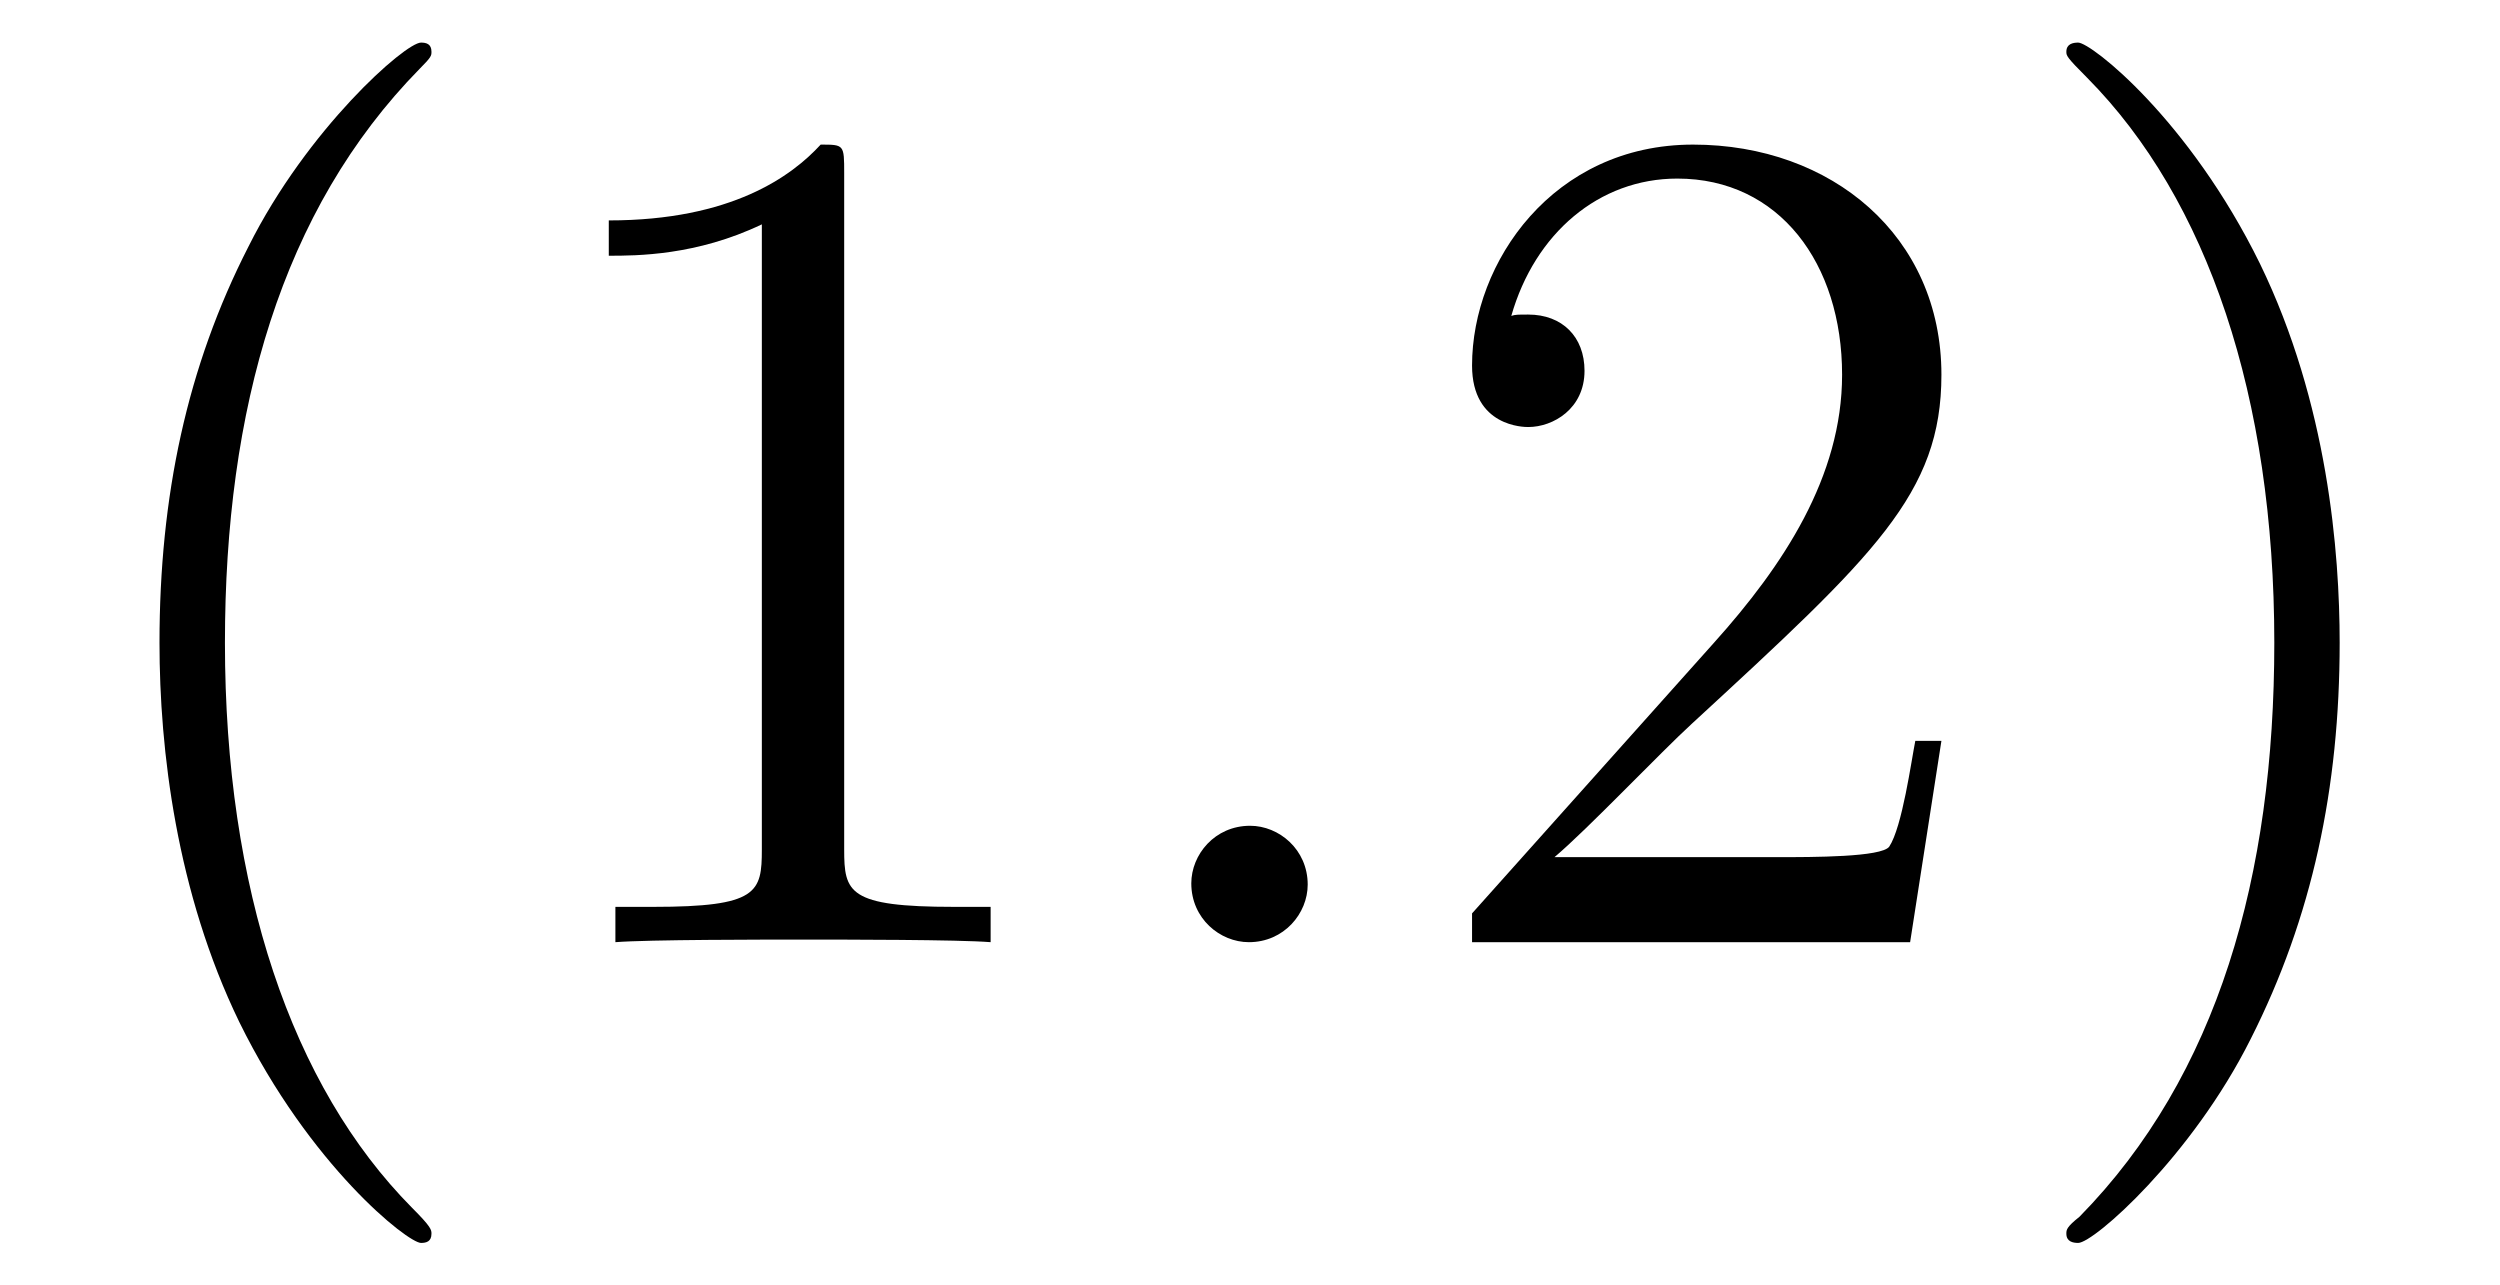
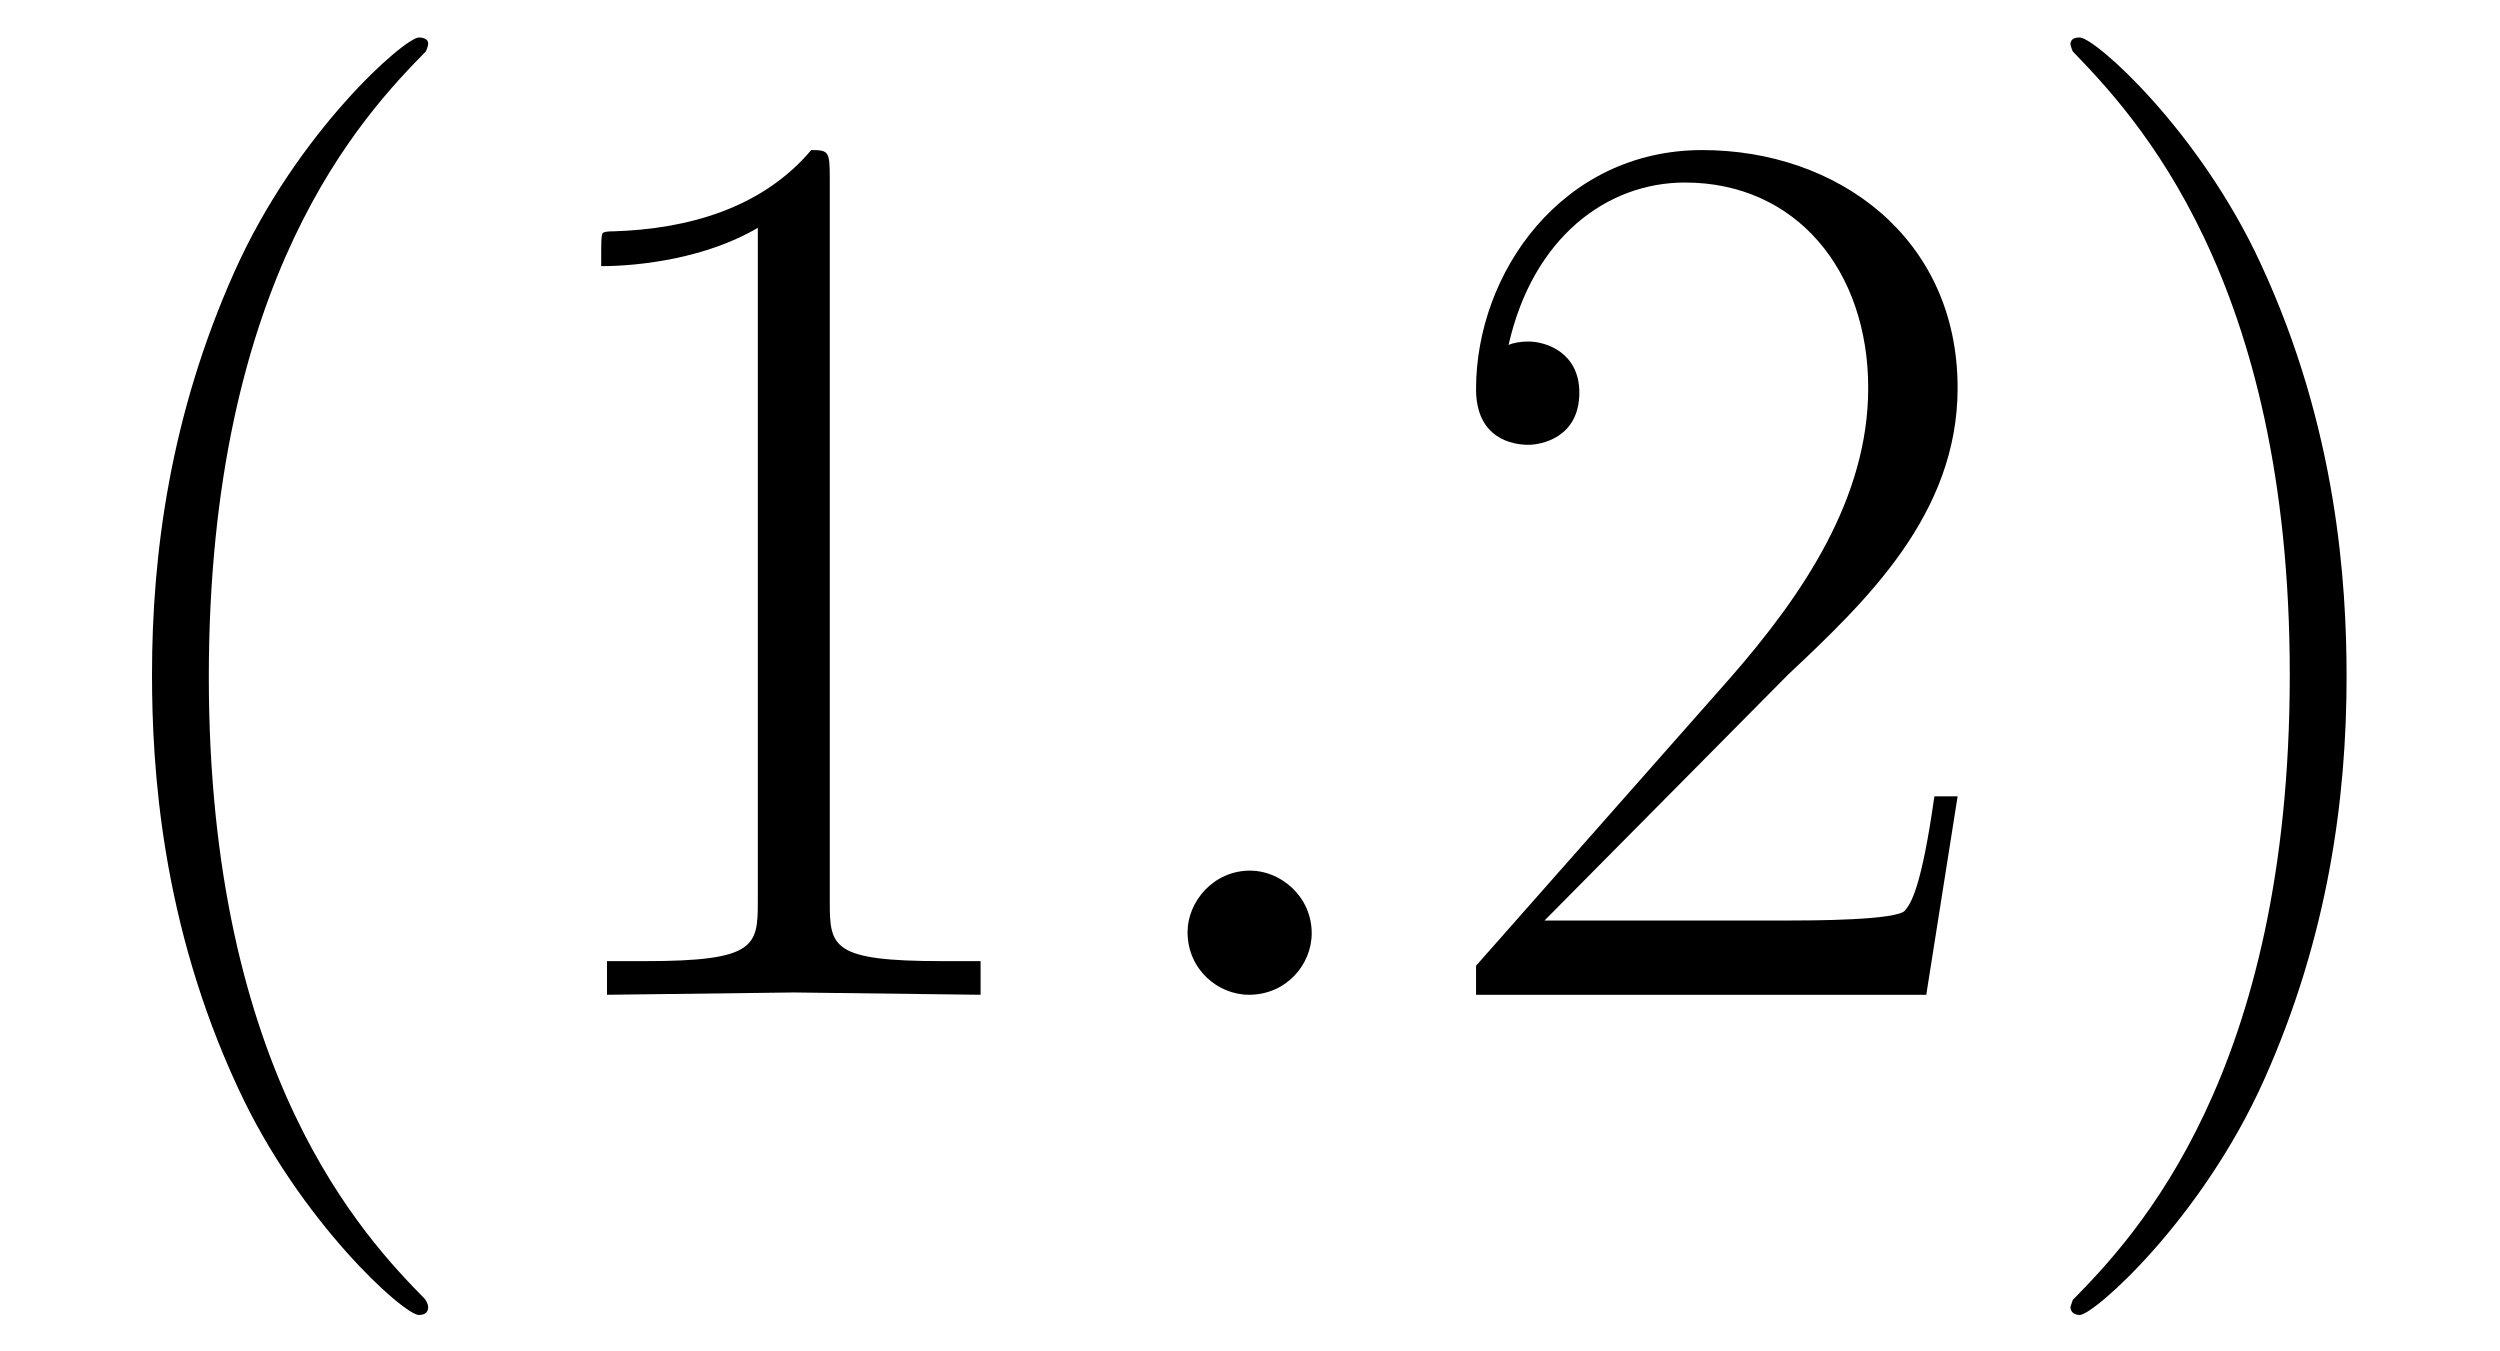
- <svg xmlns="http://www.w3.org/2000/svg" xmlns:xlink="http://www.w3.org/1999/xlink" viewBox="0 0 29.875 15.346" version="1.2">
+ <svg xmlns="http://www.w3.org/2000/svg" xmlns:xlink="http://www.w3.org/1999/xlink" viewBox="0 0 33.666 18.185" version="1.2">
  <defs>
    <g>
      <symbol overflow="visible" id="glyph0-0">
        <path style="stroke:none;" d="" />
      </symbol>
      <symbol overflow="visible" id="glyph0-1">
-         <path style="stroke:none;" d="M 4.656 3.484 C 4.656 3.438 4.656 3.406 4.422 3.172 C 2.984 1.719 2.188 -0.641 2.188 -3.578 C 2.188 -6.359 2.859 -8.75 4.516 -10.438 C 4.656 -10.578 4.656 -10.594 4.656 -10.641 C 4.656 -10.734 4.594 -10.75 4.531 -10.75 C 4.344 -10.75 3.172 -9.719 2.469 -8.312 C 1.734 -6.875 1.406 -5.328 1.406 -3.578 C 1.406 -2.297 1.609 -0.594 2.359 0.953 C 3.203 2.672 4.375 3.594 4.531 3.594 C 4.594 3.594 4.656 3.578 4.656 3.484 Z M 4.656 3.484 " />
+         <path style="stroke:none;" d="M 5.266 4.203 C 5.266 4.203 5.266 4.156 5.219 4.094 C 4.422 3.281 2.312 1.078 2.312 -4.281 C 2.312 -9.656 4.391 -11.844 5.234 -12.703 C 5.234 -12.703 5.266 -12.766 5.266 -12.812 C 5.266 -12.859 5.219 -12.891 5.141 -12.891 C 4.953 -12.891 3.5 -11.625 2.656 -9.734 C 1.797 -7.812 1.547 -5.953 1.547 -4.312 C 1.547 -3.062 1.672 -0.969 2.703 1.25 C 3.531 3.047 4.938 4.312 5.141 4.312 C 5.234 4.312 5.266 4.266 5.266 4.203 Z M 5.266 4.203 " />
      </symbol>
      <symbol overflow="visible" id="glyph0-2">
-         <path style="stroke:none;" d="M 5.875 0 L 5.875 -0.422 L 5.438 -0.422 C 4.172 -0.422 4.125 -0.594 4.125 -1.109 L 4.125 -9.188 C 4.125 -9.531 4.125 -9.531 3.844 -9.531 C 3.5 -9.156 2.781 -8.625 1.312 -8.625 L 1.312 -8.203 C 1.641 -8.203 2.359 -8.203 3.141 -8.578 L 3.141 -1.109 C 3.141 -0.594 3.094 -0.422 1.844 -0.422 L 1.391 -0.422 L 1.391 0 C 1.781 -0.031 3.172 -0.031 3.641 -0.031 C 4.109 -0.031 5.5 -0.031 5.875 0 Z M 5.875 0 " />
+         <path style="stroke:none;" d="M 6.609 0 L 6.609 -0.453 L 6.094 -0.453 C 4.609 -0.453 4.578 -0.641 4.578 -1.25 L 4.578 -11 C 4.578 -11.359 4.562 -11.375 4.328 -11.375 C 3.656 -10.578 2.641 -10.312 1.672 -10.281 C 1.625 -10.281 1.531 -10.281 1.516 -10.25 C 1.5 -10.203 1.5 -10.172 1.5 -9.812 C 2.031 -9.812 2.922 -9.922 3.609 -10.328 L 3.609 -1.25 C 3.609 -0.656 3.578 -0.453 2.094 -0.453 L 1.578 -0.453 L 1.578 0 L 4.094 -0.031 Z M 6.609 0 " />
      </symbol>
      <symbol overflow="visible" id="glyph0-3">
-         <path style="stroke:none;" d="M 6.312 -2.406 L 6 -2.406 C 5.953 -2.172 5.844 -1.375 5.688 -1.141 C 5.594 -1.016 4.781 -1.016 4.344 -1.016 L 1.688 -1.016 C 2.078 -1.344 2.953 -2.266 3.328 -2.609 C 5.516 -4.625 6.312 -5.359 6.312 -6.781 C 6.312 -8.438 5 -9.531 3.344 -9.531 C 1.672 -9.531 0.703 -8.125 0.703 -6.891 C 0.703 -6.156 1.328 -6.156 1.375 -6.156 C 1.672 -6.156 2.047 -6.375 2.047 -6.828 C 2.047 -7.234 1.781 -7.5 1.375 -7.5 C 1.25 -7.5 1.219 -7.5 1.172 -7.484 C 1.453 -8.469 2.219 -9.125 3.156 -9.125 C 4.375 -9.125 5.125 -8.109 5.125 -6.781 C 5.125 -5.562 4.422 -4.5 3.594 -3.578 L 0.703 -0.344 L 0.703 0 L 5.938 0 Z M 6.312 -2.406 " />
+         <path style="stroke:none;" d="M 7.188 -2.672 L 6.875 -2.672 C 6.703 -1.453 6.562 -1.234 6.484 -1.141 C 6.406 -1 5.172 -1 4.922 -1 L 1.625 -1 L 4.906 -4.312 C 5.953 -5.297 7.188 -6.469 7.188 -8.172 C 7.188 -10.203 5.562 -11.375 3.75 -11.375 C 1.859 -11.375 0.703 -9.719 0.703 -8.156 C 0.703 -7.484 1.203 -7.406 1.406 -7.406 C 1.578 -7.406 2.094 -7.5 2.094 -8.109 C 2.094 -8.641 1.656 -8.797 1.406 -8.797 C 1.312 -8.797 1.203 -8.781 1.141 -8.75 C 1.469 -10.203 2.469 -10.938 3.516 -10.938 C 5.016 -10.938 5.984 -9.75 5.984 -8.172 C 5.984 -6.688 5.109 -5.391 4.125 -4.266 L 0.703 -0.391 L 0.703 0 L 6.766 0 Z M 7.188 -2.672 " />
      </symbol>
      <symbol overflow="visible" id="glyph0-4">
-         <path style="stroke:none;" d="M 4.047 -3.578 C 4.047 -4.656 3.906 -6.438 3.094 -8.109 C 2.25 -9.828 1.078 -10.75 0.922 -10.75 C 0.859 -10.75 0.781 -10.734 0.781 -10.641 C 0.781 -10.594 0.781 -10.578 1.031 -10.328 C 2.469 -8.875 3.266 -6.516 3.266 -3.578 C 3.266 -0.797 2.594 1.594 0.938 3.281 C 0.781 3.406 0.781 3.438 0.781 3.484 C 0.781 3.578 0.859 3.594 0.922 3.594 C 1.109 3.594 2.281 2.562 2.984 1.156 C 3.719 -0.297 4.047 -1.844 4.047 -3.578 Z M 4.047 -3.578 " />
+         <path style="stroke:none;" d="M 4.531 -4.281 C 4.531 -5.531 4.406 -7.625 3.375 -9.844 C 2.547 -11.641 1.141 -12.891 0.938 -12.891 C 0.875 -12.891 0.812 -12.875 0.812 -12.797 C 0.812 -12.797 0.828 -12.734 0.844 -12.703 C 1.672 -11.844 3.766 -9.656 3.766 -4.312 C 3.766 1.062 1.688 3.25 0.844 4.109 C 0.828 4.156 0.812 4.203 0.812 4.203 C 0.812 4.281 0.875 4.312 0.938 4.312 C 1.125 4.312 2.578 3.031 3.422 1.141 C 4.281 -0.781 4.531 -2.641 4.531 -4.281 Z M 4.531 -4.281 " />
      </symbol>
      <symbol overflow="visible" id="glyph1-0">
        <path style="stroke:none;" d="" />
      </symbol>
      <symbol overflow="visible" id="glyph1-1">
-         <path style="stroke:none;" d="M 2.641 -0.688 C 2.641 -1.109 2.297 -1.391 1.953 -1.391 C 1.531 -1.391 1.25 -1.047 1.25 -0.703 C 1.25 -0.281 1.594 0 1.938 0 C 2.359 0 2.641 -0.344 2.641 -0.688 Z M 2.641 -0.688 " />
+         <path style="stroke:none;" d="M 3.172 -0.828 C 3.172 -1.328 2.75 -1.672 2.344 -1.672 C 1.844 -1.672 1.5 -1.25 1.5 -0.844 C 1.5 -0.344 1.906 0 2.328 0 C 2.828 0 3.172 -0.406 3.172 -0.828 Z M 3.172 -0.828 " />
      </symbol>
    </g>
  </defs>
  <g id="surface1">
    <g style="fill:rgb(0%,0%,0%);fill-opacity:1;">
-       <use xlink:href="#glyph0-1" x="0.5" y="11.259" />
-       <use xlink:href="#glyph0-2" x="5.963" y="11.259" />
+       <use xlink:href="#glyph0-1" x="0.5" y="13.396" />
+       <use xlink:href="#glyph0-2" x="6.596" y="13.396" />
    </g>
    <g style="fill:rgb(0%,0%,0%);fill-opacity:1;">
-       <use xlink:href="#glyph1-1" x="12.986" y="11.259" />
+       <use xlink:href="#glyph1-1" x="14.492" y="13.396" />
    </g>
    <g style="fill:rgb(0%,0%,0%);fill-opacity:1;">
-       <use xlink:href="#glyph0-3" x="16.888" y="11.259" />
-       <use xlink:href="#glyph0-4" x="23.912" y="11.259" />
+       <use xlink:href="#glyph0-3" x="19.174" y="13.396" />
+       <use xlink:href="#glyph0-4" x="27.069" y="13.396" />
    </g>
  </g>
</svg>
